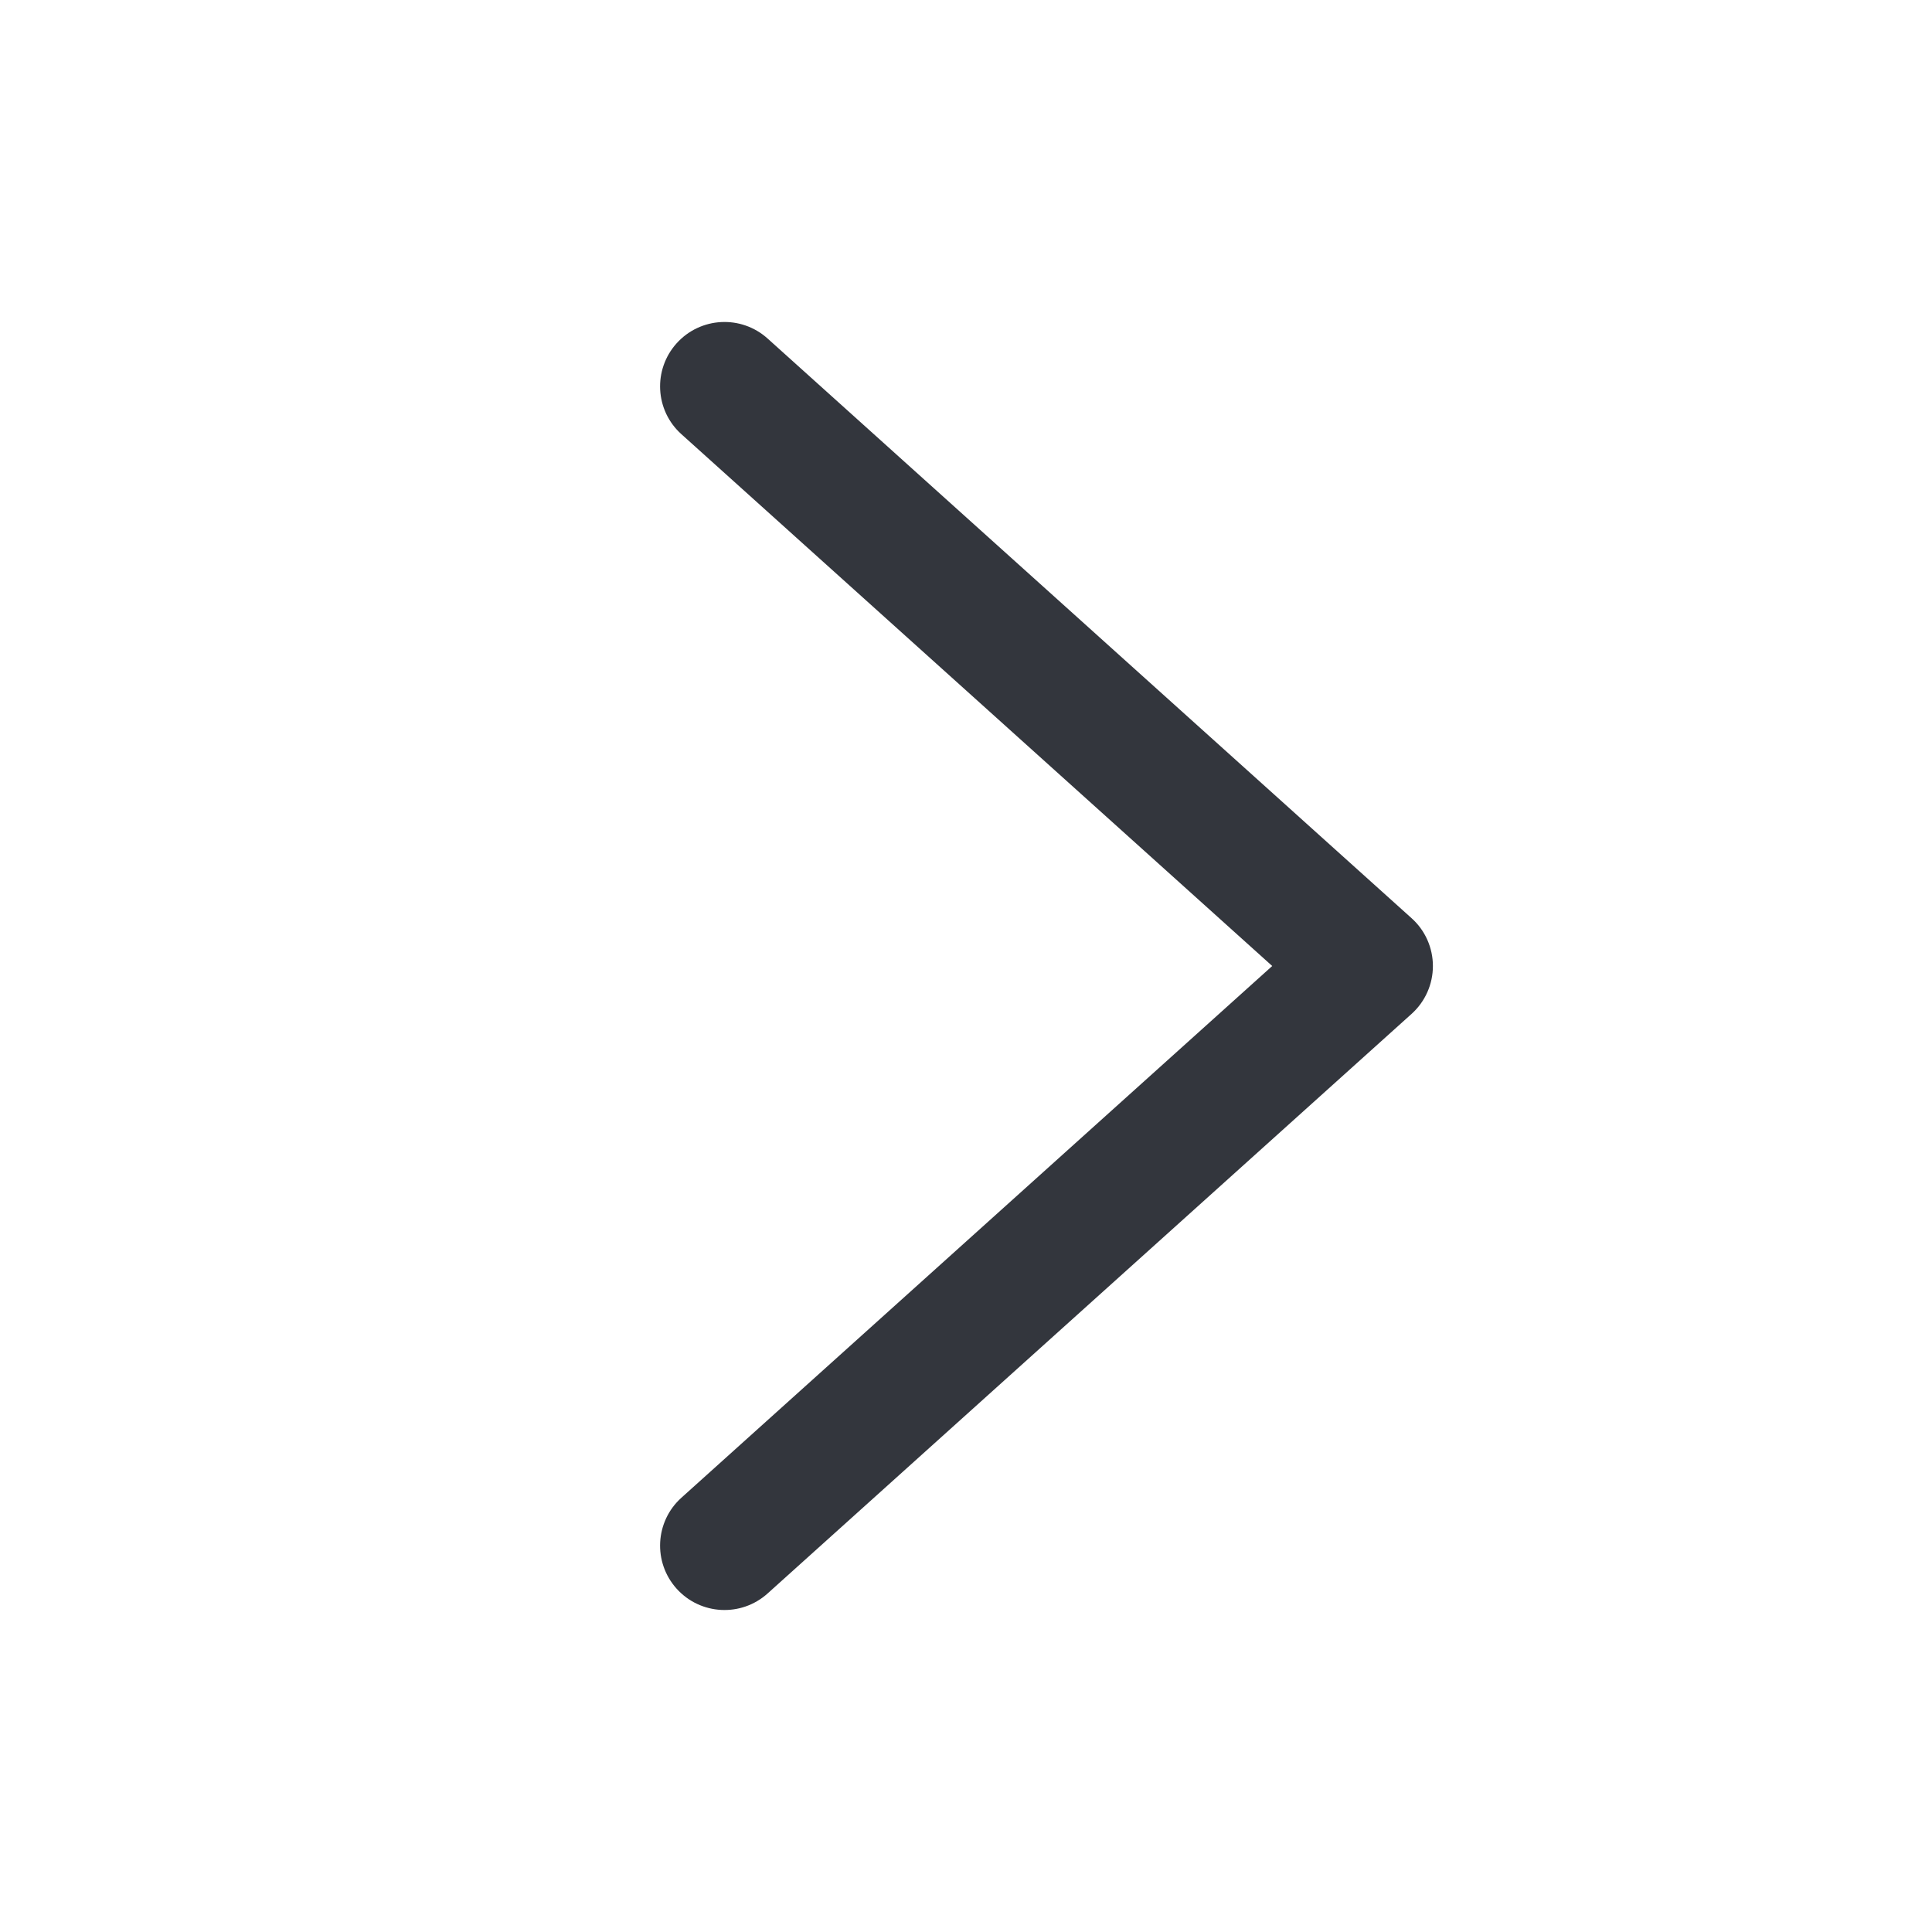
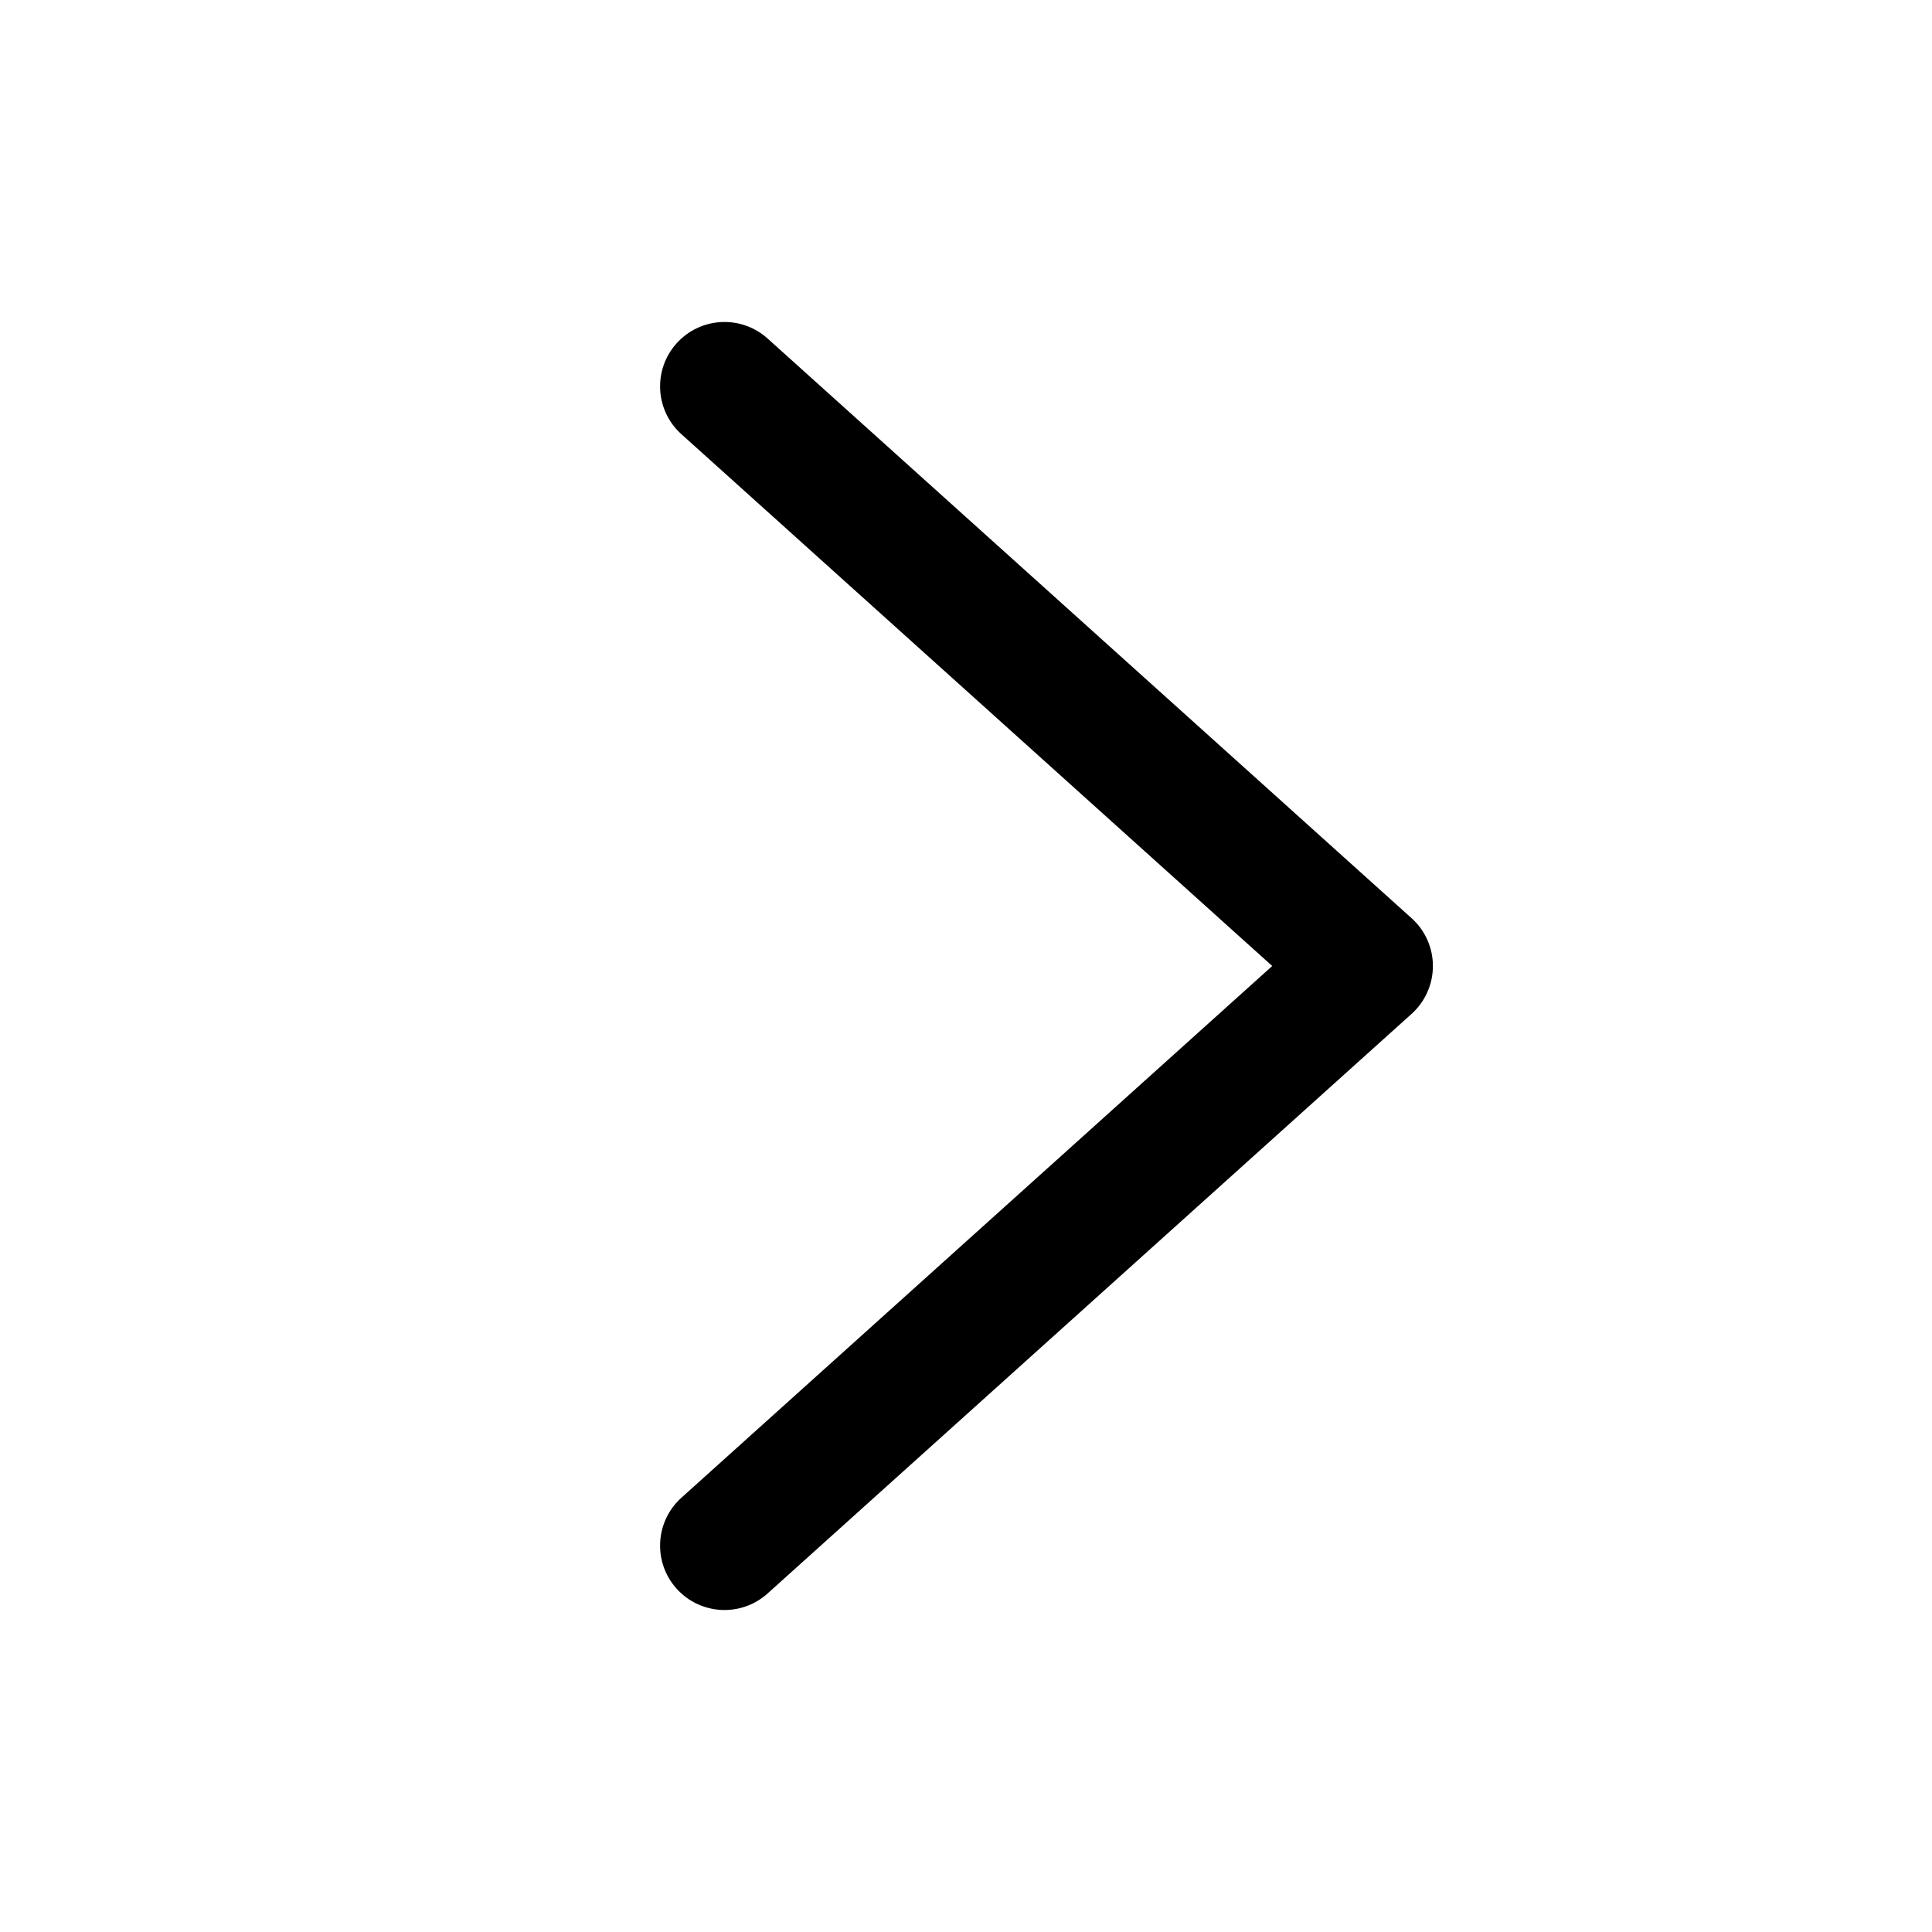
- <svg xmlns="http://www.w3.org/2000/svg" width="24" height="24" viewBox="0 0 24 24" fill="none">
-   <path fill-rule="evenodd" clip-rule="evenodd" d="M8.405 19.735C8.701 20.064 9.207 20.09 9.535 19.795L17.535 12.595C17.704 12.443 17.8 12.227 17.8 12C17.8 11.774 17.704 11.557 17.535 11.406L9.535 4.205C9.207 3.91 8.701 3.936 8.405 4.265C8.11 4.593 8.136 5.099 8.465 5.394L15.804 12L8.465 18.605C8.136 18.901 8.11 19.407 8.405 19.735Z" fill="#33363D" />
+ <svg xmlns="http://www.w3.org/2000/svg" width="100%" height="100%" viewBox="0 0 24 24" fill="none">
+   <path fill-rule="evenodd" clip-rule="evenodd" d="M8.405 19.735C8.701 20.064 9.207 20.09 9.535 19.795L17.535 12.595C17.704 12.443 17.8 12.227 17.8 12C17.8 11.774 17.704 11.557 17.535 11.406L9.535 4.205C9.207 3.91 8.701 3.936 8.405 4.265C8.11 4.593 8.136 5.099 8.465 5.394L15.804 12L8.465 18.605C8.136 18.901 8.11 19.407 8.405 19.735Z" fill="currentColor" />
</svg>
